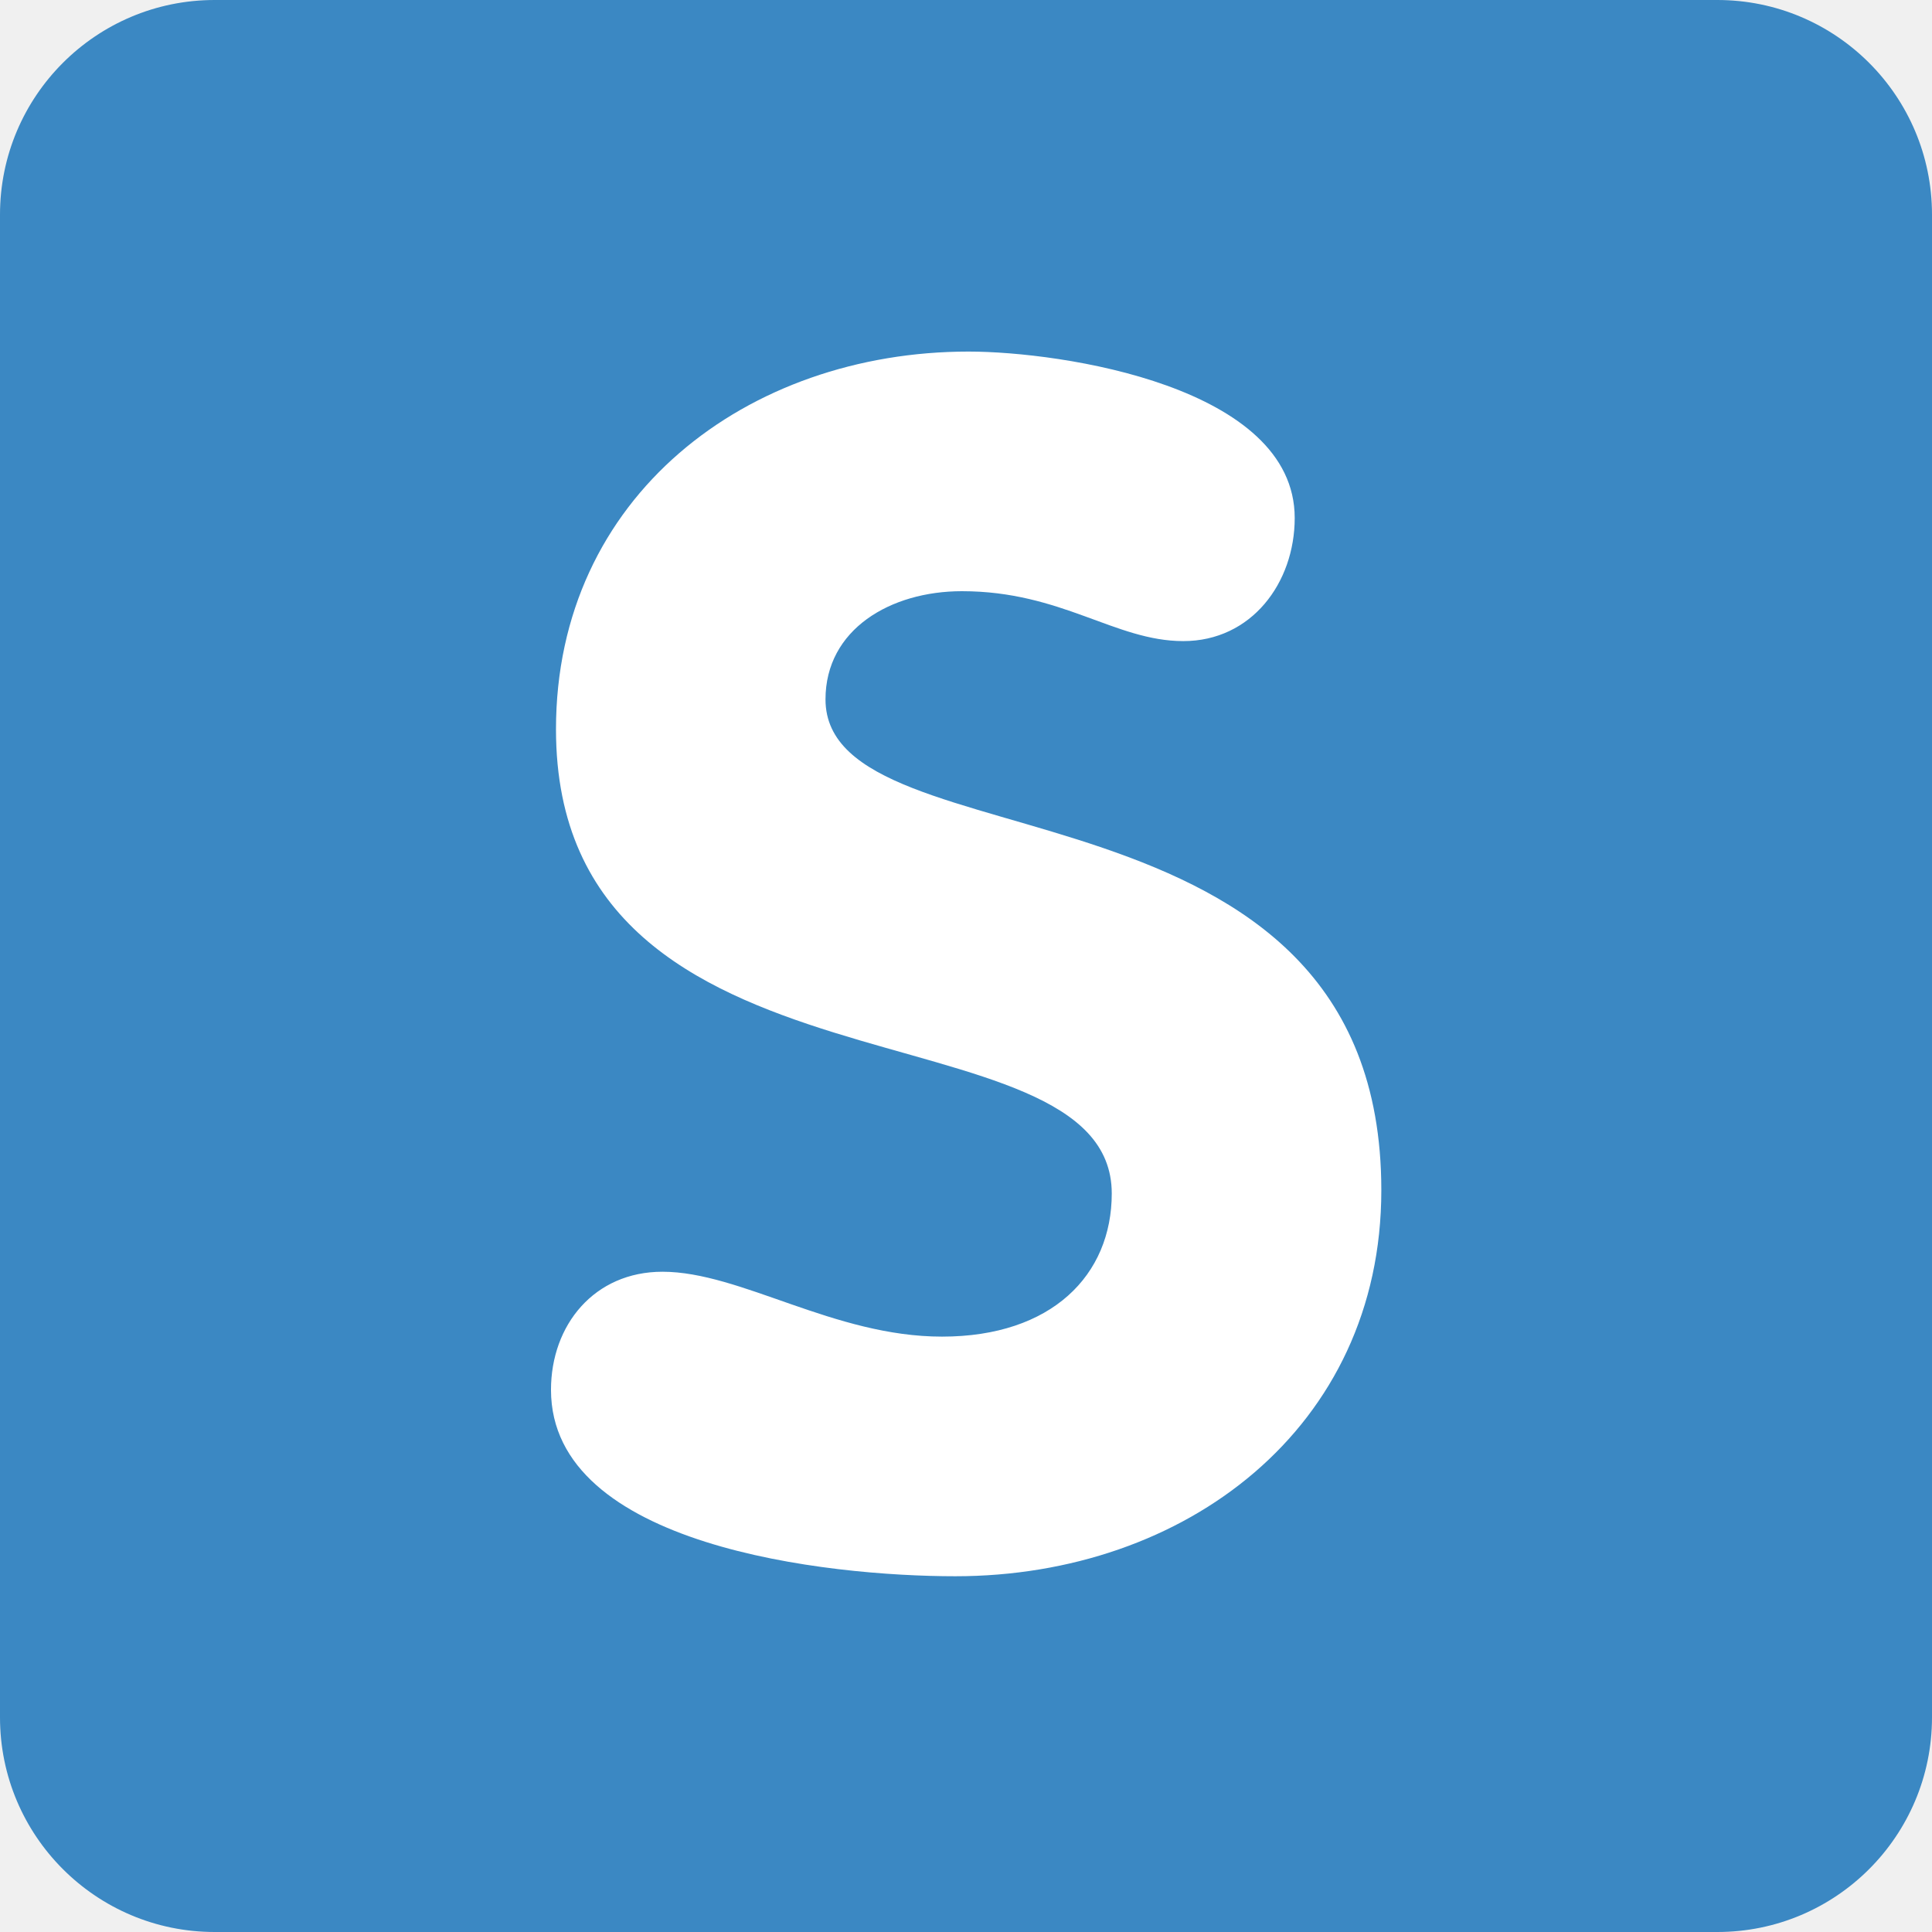
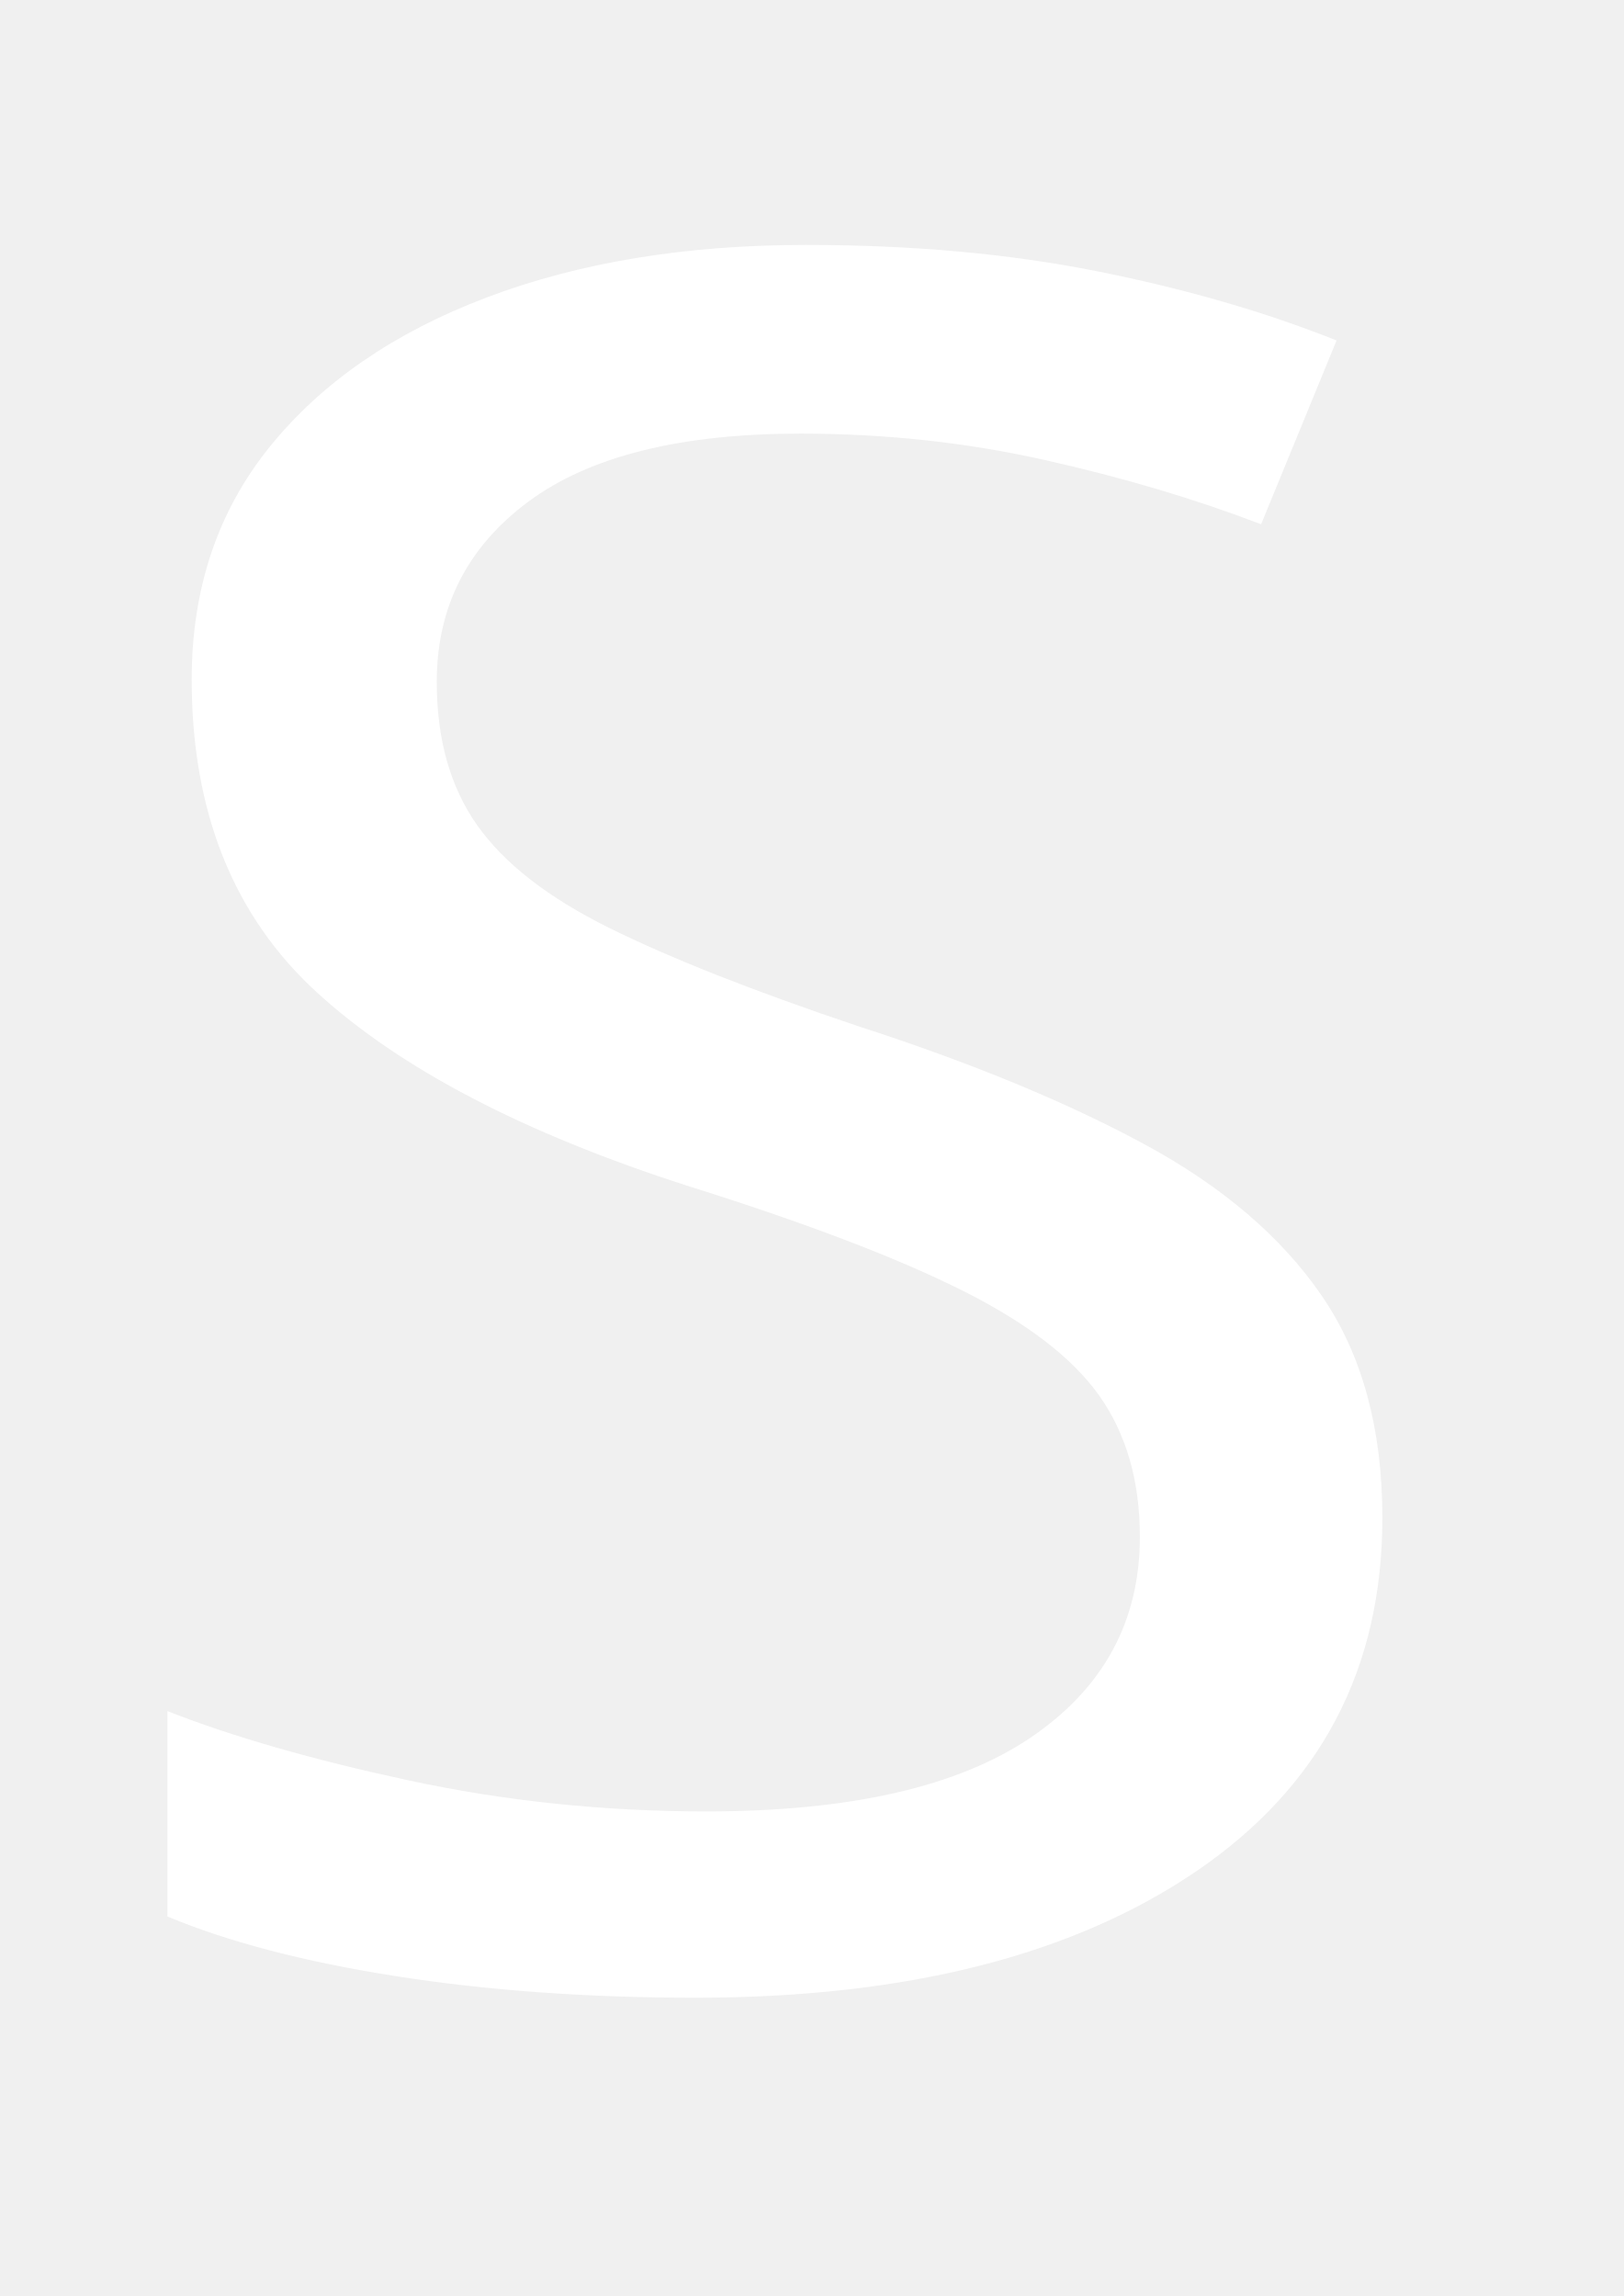
- <svg xmlns="http://www.w3.org/2000/svg" width="800px" height="800px" viewBox="0 0 36 36" aria-hidden="true" role="img" class="iconify iconify--twemoji" preserveAspectRatio="xMidYMid meet">
-   <path fill="#3B88C3" d="M36 32a4 4 0 0 1-4 4H4a4 4 0 0 1-4-4V4a4 4 0 0 1 4-4h28a4 4 0 0 1 4 4v28z" />
-   <path fill="#FFF" d="M24.125 9.652c0 1.209-.806 2.294-2.076 2.294c-1.271 0-2.264-.93-4.125-.93c-1.333 0-2.542.713-2.542 2.016c0 3.193 10.357 1.147 10.357 9.146c0 4.434-3.659 7.193-7.938 7.193c-2.388 0-7.534-.558-7.534-3.473c0-1.209.806-2.201 2.077-2.201c1.457 0 3.193 1.209 5.209 1.209c2.046 0 3.163-1.147 3.163-2.667c0-3.658-10.356-1.457-10.356-8.65c0-4.341 3.565-7.038 7.689-7.038c1.736.001 6.076.652 6.076 3.101z" />
+ <svg xmlns="http://www.w3.org/2000/svg" width="210mm" height="297mm" viewBox="0 0 210 297" version="1.1" id="svg1">
+   <defs id="defs1" />
+   <g id="layer1">
+     <text xml:space="preserve" style="font-size:328.068px;font-family:Tahoma;-inkscape-font-specification:Tahoma;text-align:start;writing-mode:lr-tb;direction:ltr;text-anchor:start;fill:#ffffff;stroke-width:7.689" x="3.657" y="271.162" id="text1" transform="scale(1.06203,0.9415929)">
+       <tspan id="tspan1" style="stroke-width:7.689;fill:#ffffff" x="3.657" y="271.162">S</tspan>
+     </text>
+   </g>
</svg>
